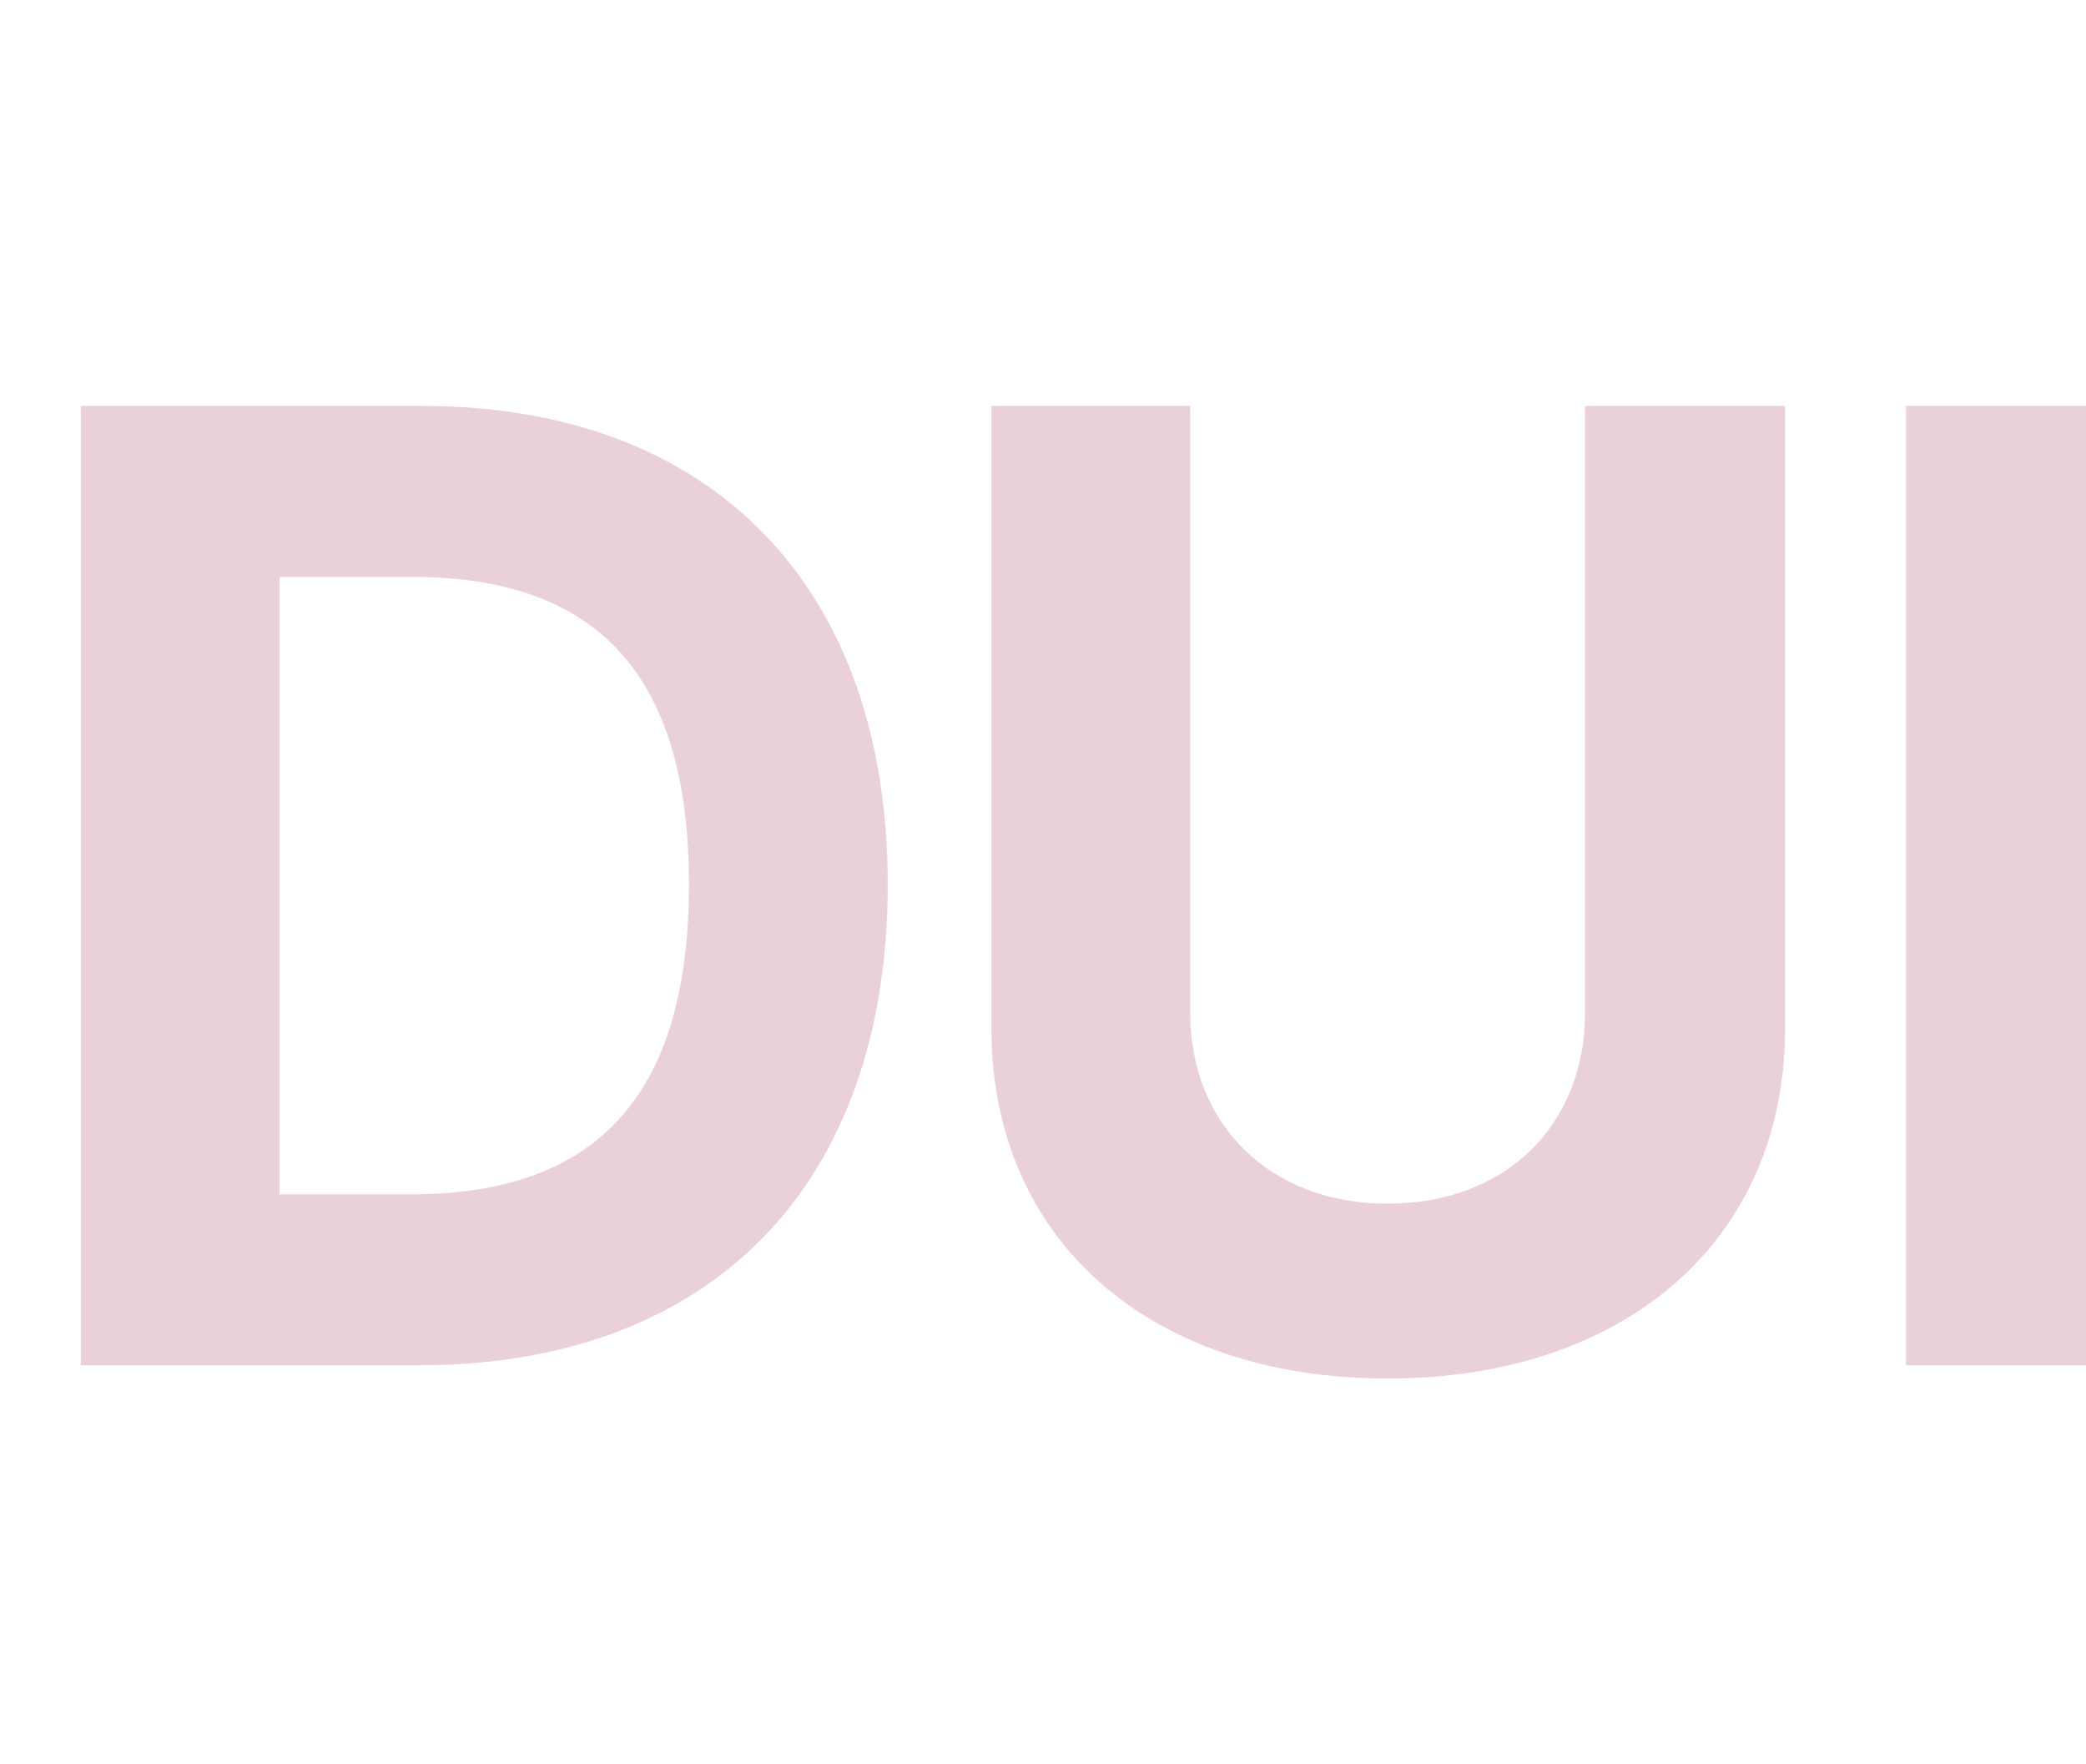
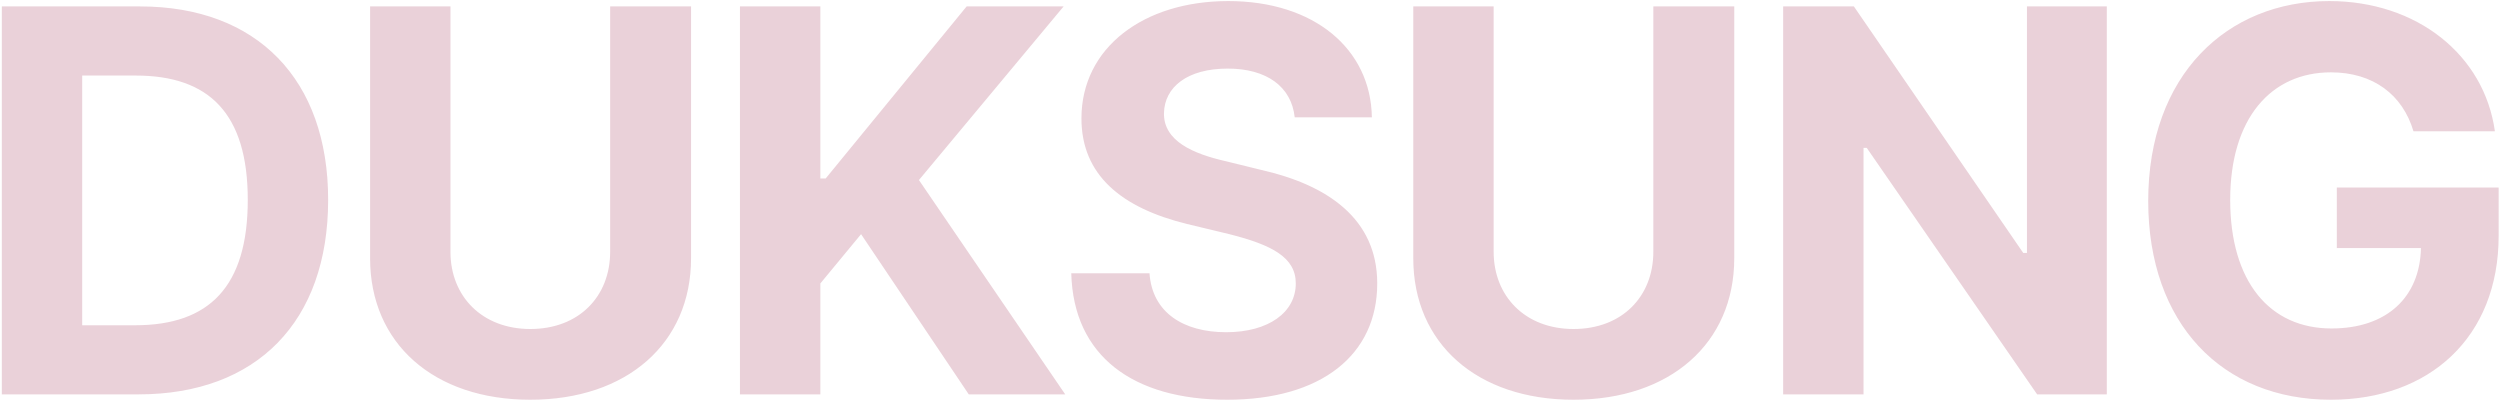
- <svg xmlns="http://www.w3.org/2000/svg" width="246" height="208" viewBox="0 0 246 208" fill="none">
-   <path d="M49.375 161H9.531V47.875H49.844C83.906 47.875 104.688 69.125 104.688 104.281C104.688 139.75 83.906 161 49.375 161ZM32.969 140.844H48.438C70 140.844 81.25 129.594 81.25 104.281C81.25 79.125 70 68.031 48.594 68.031H32.969V140.844ZM186.919 47.875H210.512V121.312C210.512 146.156 191.762 162.562 163.637 162.562C135.512 162.562 116.919 146.156 116.919 121.312V47.875H140.356V119.438C140.356 132.406 149.575 141.938 163.637 141.938C177.856 141.938 186.919 132.406 186.919 119.438V47.875ZM224.775 161V47.875H248.212V98.031H249.775L290.869 47.875H319.15L276.962 98.5L319.619 161H291.494L260.087 114.281L248.212 128.656V161H224.775ZM386.538 80.219C385.6 71.312 378.413 66 367.006 66C355.131 66 348.569 71.469 348.413 78.969C348.256 87.094 356.85 90.844 366.538 93.031L376.694 95.531C396.069 99.906 410.6 109.75 410.6 128.656C410.6 149.438 394.35 162.562 366.85 162.562C339.506 162.562 322.006 149.906 321.381 125.688H344.194C344.975 137.094 354.038 142.875 366.538 142.875C378.881 142.875 386.85 137.094 386.85 128.656C386.85 121 379.819 117.406 367.475 114.281L355.131 111.312C336.069 106.625 324.35 97.094 324.35 80.531C324.35 59.906 342.475 46.312 367.163 46.312C392.163 46.312 408.725 60.219 409.038 80.219H386.538ZM491.112 47.875H514.706V121.312C514.706 146.156 495.956 162.562 467.831 162.562C439.706 162.562 421.112 146.156 421.112 121.312V47.875H444.55V119.438C444.55 132.406 453.769 141.938 467.831 141.938C482.05 141.938 491.112 132.406 491.112 119.438V47.875ZM623.344 47.875V161H603.031L553.344 89.125H552.406V161H528.969V47.875H549.594L598.969 119.75H600.062V47.875H623.344ZM712.763 84.281C709.638 73.656 701.044 67.094 688.7 67.094C671.2 67.094 659.325 80.531 659.325 104.281C659.325 128.188 670.888 141.781 688.856 141.781C705.028 141.781 714.638 132.641 714.95 118.344H690.419V100.688H737.606V114.75C737.606 144.438 717.294 162.562 688.7 162.562C656.981 162.562 635.419 140.375 635.419 104.594C635.419 67.875 658.388 46.312 688.231 46.312C713.7 46.312 733.388 61.938 736.513 84.281H712.763Z" fill="#971B44" fill-opacity="0.2" />
+ <svg xmlns="http://www.w3.org/2000/svg" width="729" height="117" viewBox="0 0 729 117" fill="none">
+   <path d="M40.375 115H0.531V1.875H40.844C74.906 1.875 95.688 23.125 95.688 58.281C95.688 93.75 74.906 115 40.375 115ZM23.969 94.844H39.438C61 94.844 72.25 83.594 72.25 58.281C72.25 33.125 61 22.031 39.594 22.031H23.969V94.844ZM177.919 1.875H201.512V75.312C201.512 100.156 182.762 116.562 154.637 116.562C126.512 116.562 107.919 100.156 107.919 75.312V1.875H131.356V73.438C131.356 86.406 140.575 95.938 154.637 95.938C168.856 95.938 177.919 86.406 177.919 73.438V1.875ZM215.775 115V1.875H239.212V52.031H240.775L281.869 1.875H310.15L267.962 52.5L310.619 115H282.494L251.087 68.281L239.212 82.656V115H215.775ZM377.538 34.219C376.6 25.312 369.413 20 358.006 20C346.131 20 339.569 25.469 339.413 32.969C339.256 41.094 347.85 44.844 357.538 47.031L367.694 49.531C387.069 53.906 401.6 63.75 401.6 82.656C401.6 103.438 385.35 116.562 357.85 116.562C330.506 116.562 313.006 103.906 312.381 79.688H335.194C335.975 91.094 345.038 96.875 357.538 96.875C369.881 96.875 377.85 91.094 377.85 82.656C377.85 75 370.819 71.406 358.475 68.281L346.131 65.312C327.069 60.625 315.35 51.094 315.35 34.531C315.35 13.906 333.475 0.312 358.163 0.312C383.163 0.312 399.725 14.219 400.038 34.219H377.538ZM482.112 1.875H505.706V75.312C505.706 100.156 486.956 116.562 458.831 116.562C430.706 116.562 412.112 100.156 412.112 75.312V1.875H435.55V73.438C435.55 86.406 444.769 95.938 458.831 95.938C473.05 95.938 482.112 86.406 482.112 73.438V1.875ZM614.344 1.875V115H594.031L544.344 43.125H543.406V115H519.969V1.875H540.594L589.969 73.75H591.062V1.875H614.344ZM703.763 38.281C700.638 27.656 692.044 21.094 679.7 21.094C662.2 21.094 650.325 34.531 650.325 58.281C650.325 82.188 661.888 95.781 679.856 95.781C696.028 95.781 705.638 86.641 705.95 72.344H681.419V54.688H728.606V68.75C728.606 98.438 708.294 116.562 679.7 116.562C647.981 116.562 626.419 94.375 626.419 58.594C626.419 21.875 649.388 0.312 679.231 0.312C704.7 0.312 724.388 15.938 727.513 38.281H703.763Z" fill="#971B44" fill-opacity="0.2" />
</svg>
